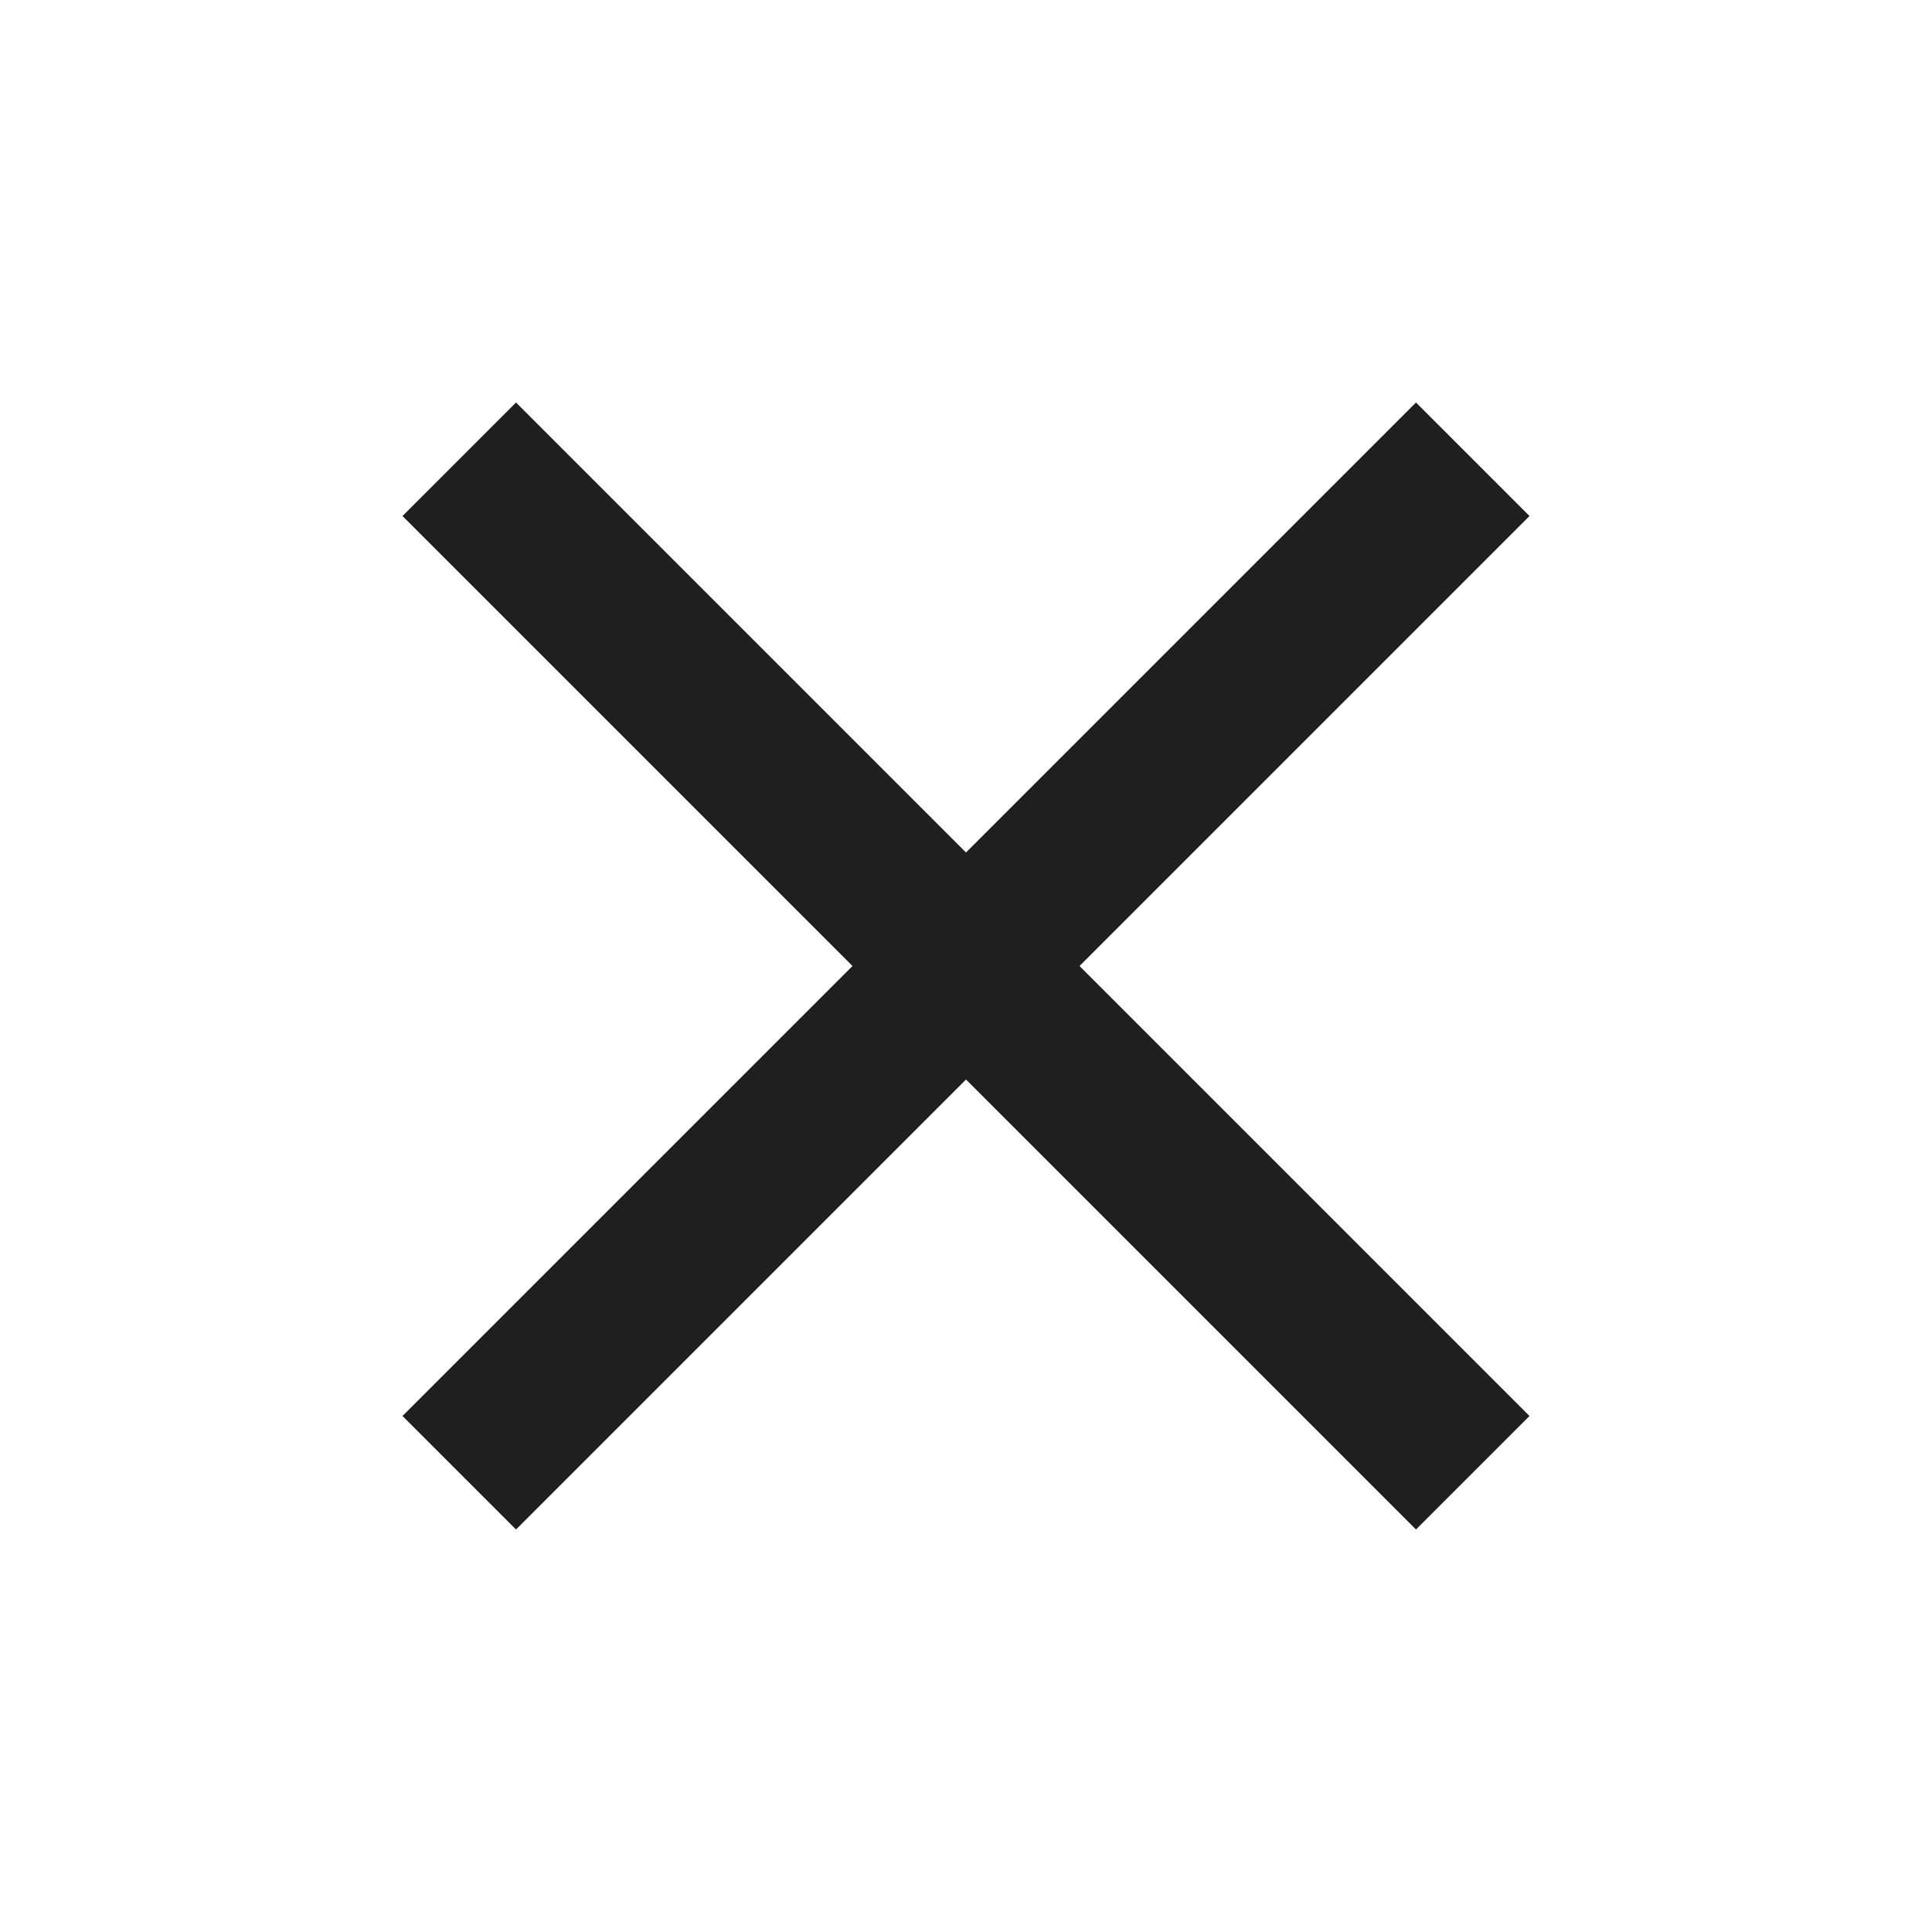
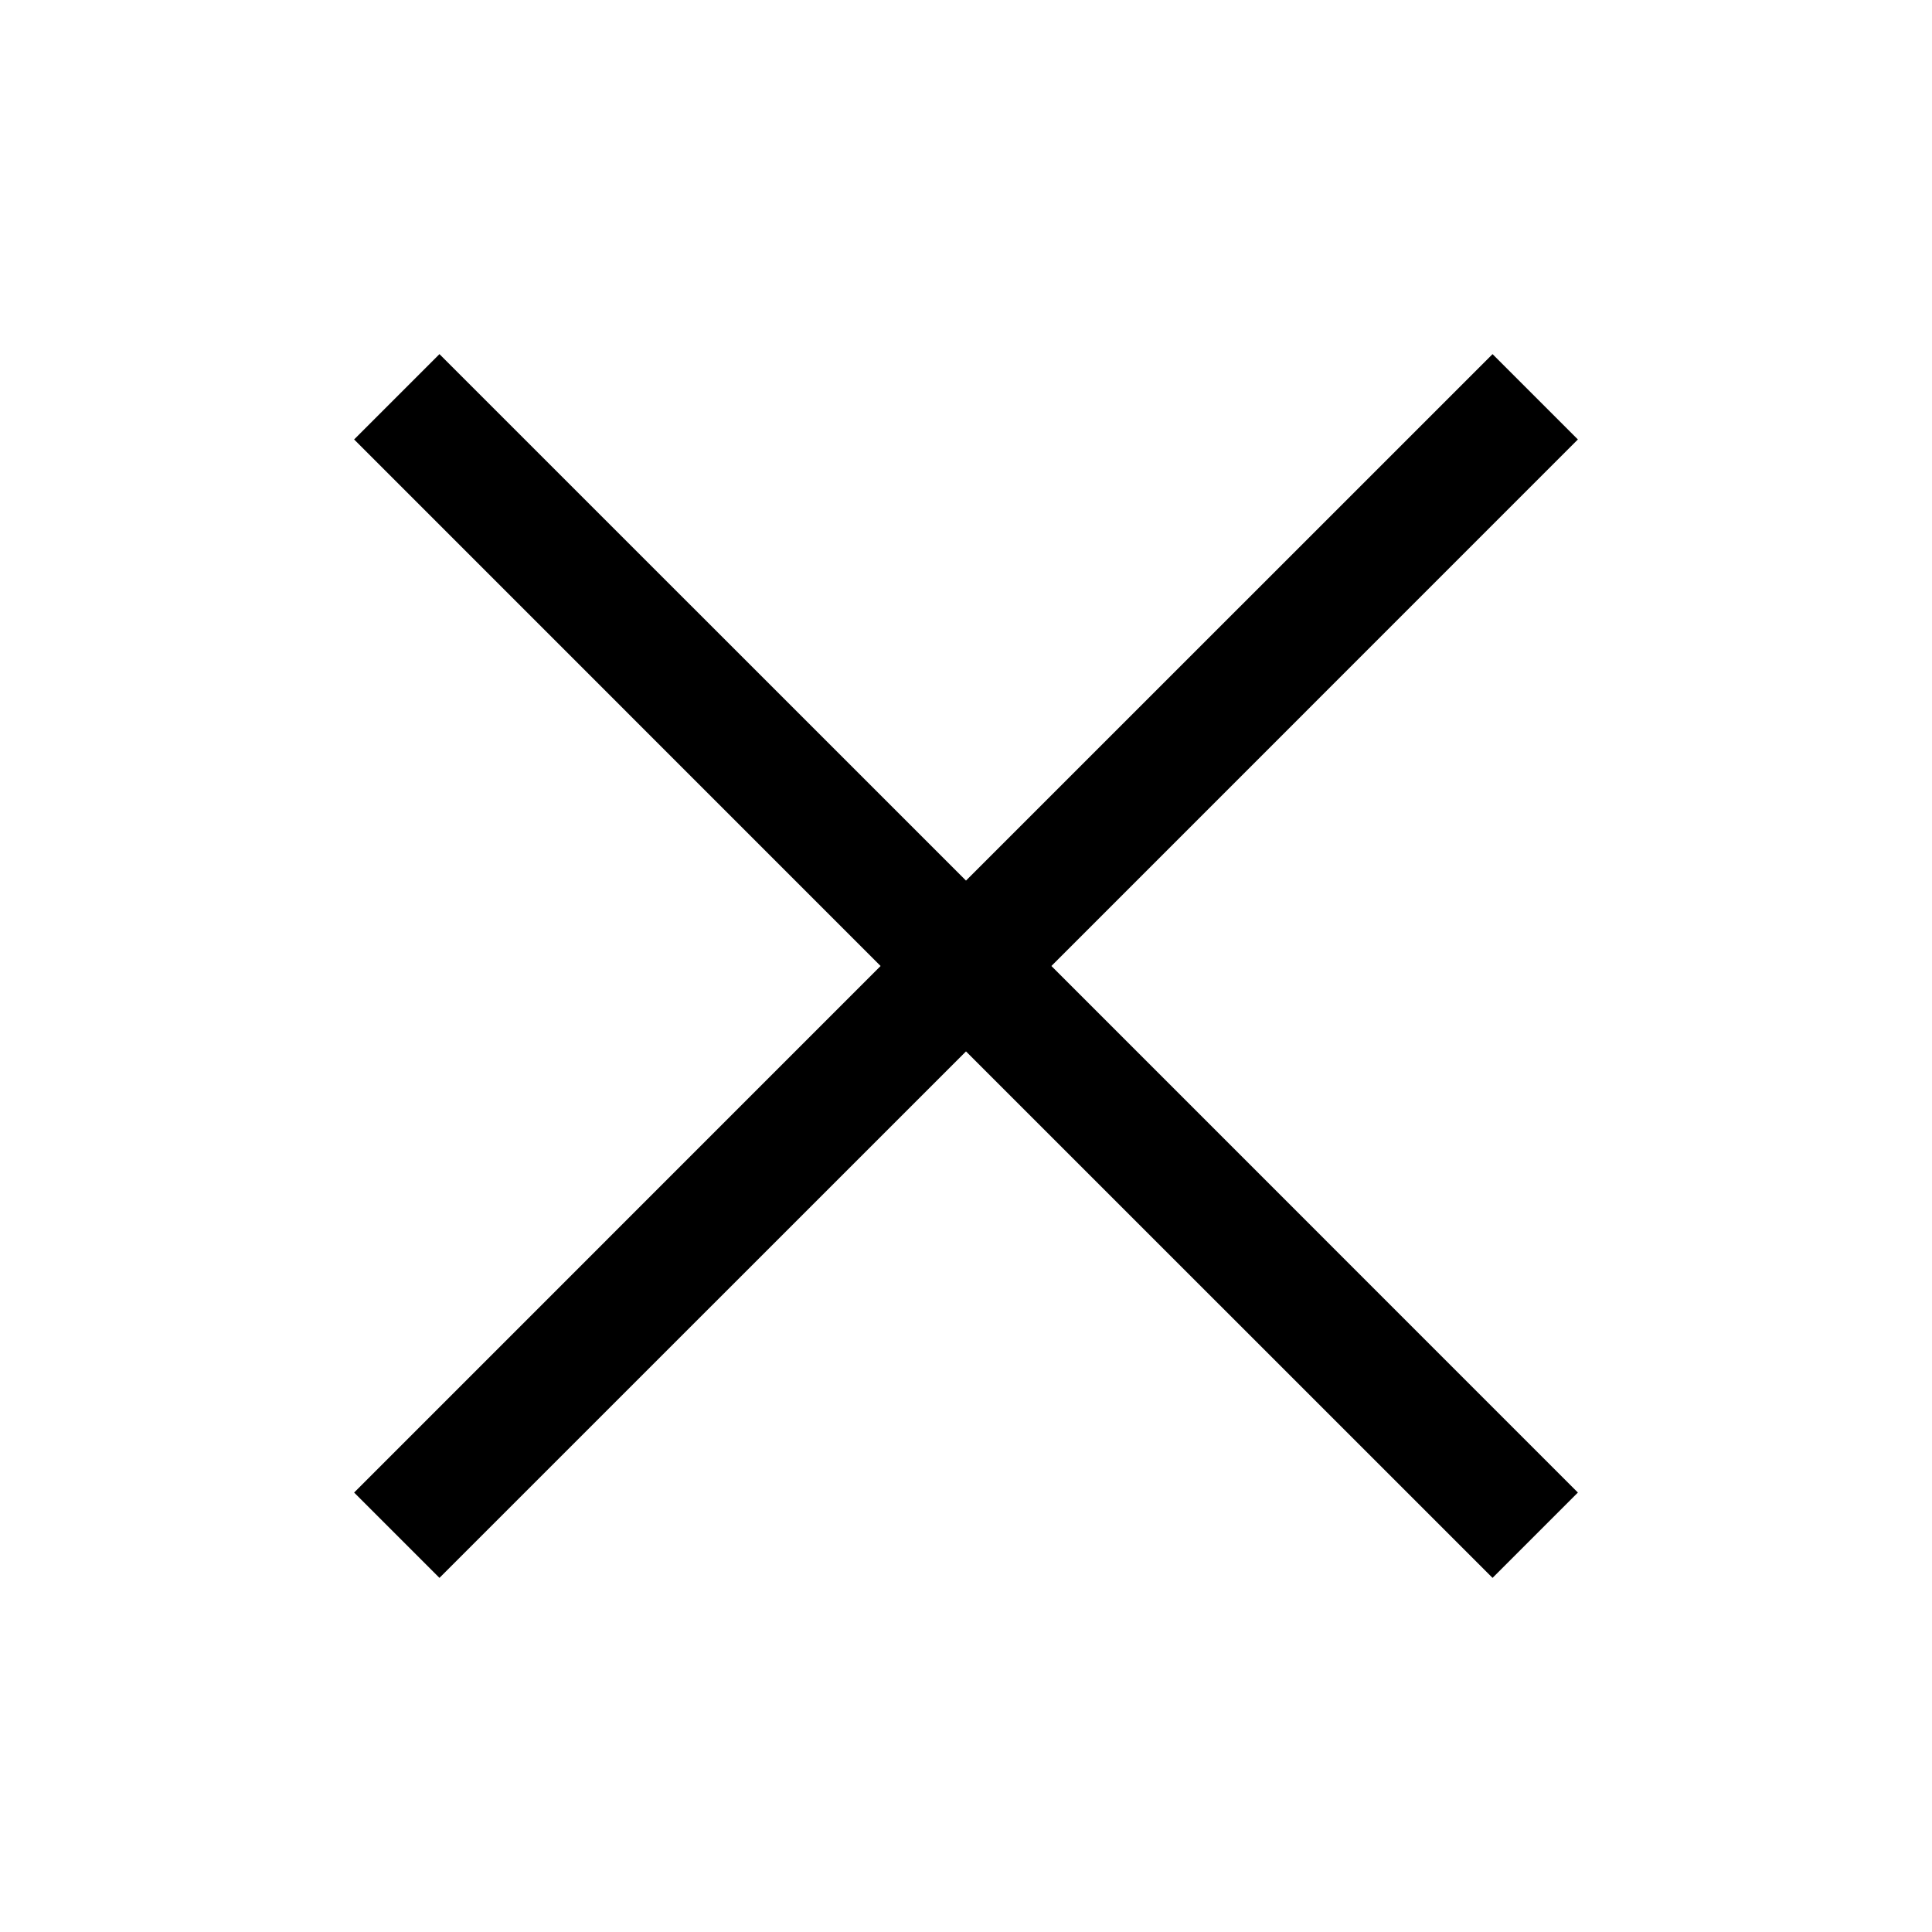
- <svg xmlns="http://www.w3.org/2000/svg" width="24" height="24" viewBox="0 0 24 24" fill="none">
-   <path d="M19 6.41L17.59 5L12 10.59L6.41 5L5 6.41L10.59 12L5 17.59L6.41 19L12 13.41L17.59 19L19 17.59L13.41 12L19 6.41Z" fill="#1F1F1F" />
+ <svg xmlns="http://www.w3.org/2000/svg" width="24" height="24" viewBox="0 0 24 24">
+   <path fill-rule="evenodd" clip-rule="evenodd" d="M10.939 12L4.399 5.459L5.459 4.399L12 10.939L18.541 4.399L19.601 5.459L13.061 12L19.601 18.541L18.541 19.601L12 13.061L5.459 19.601L4.399 18.541L10.939 12Z" />
</svg>
